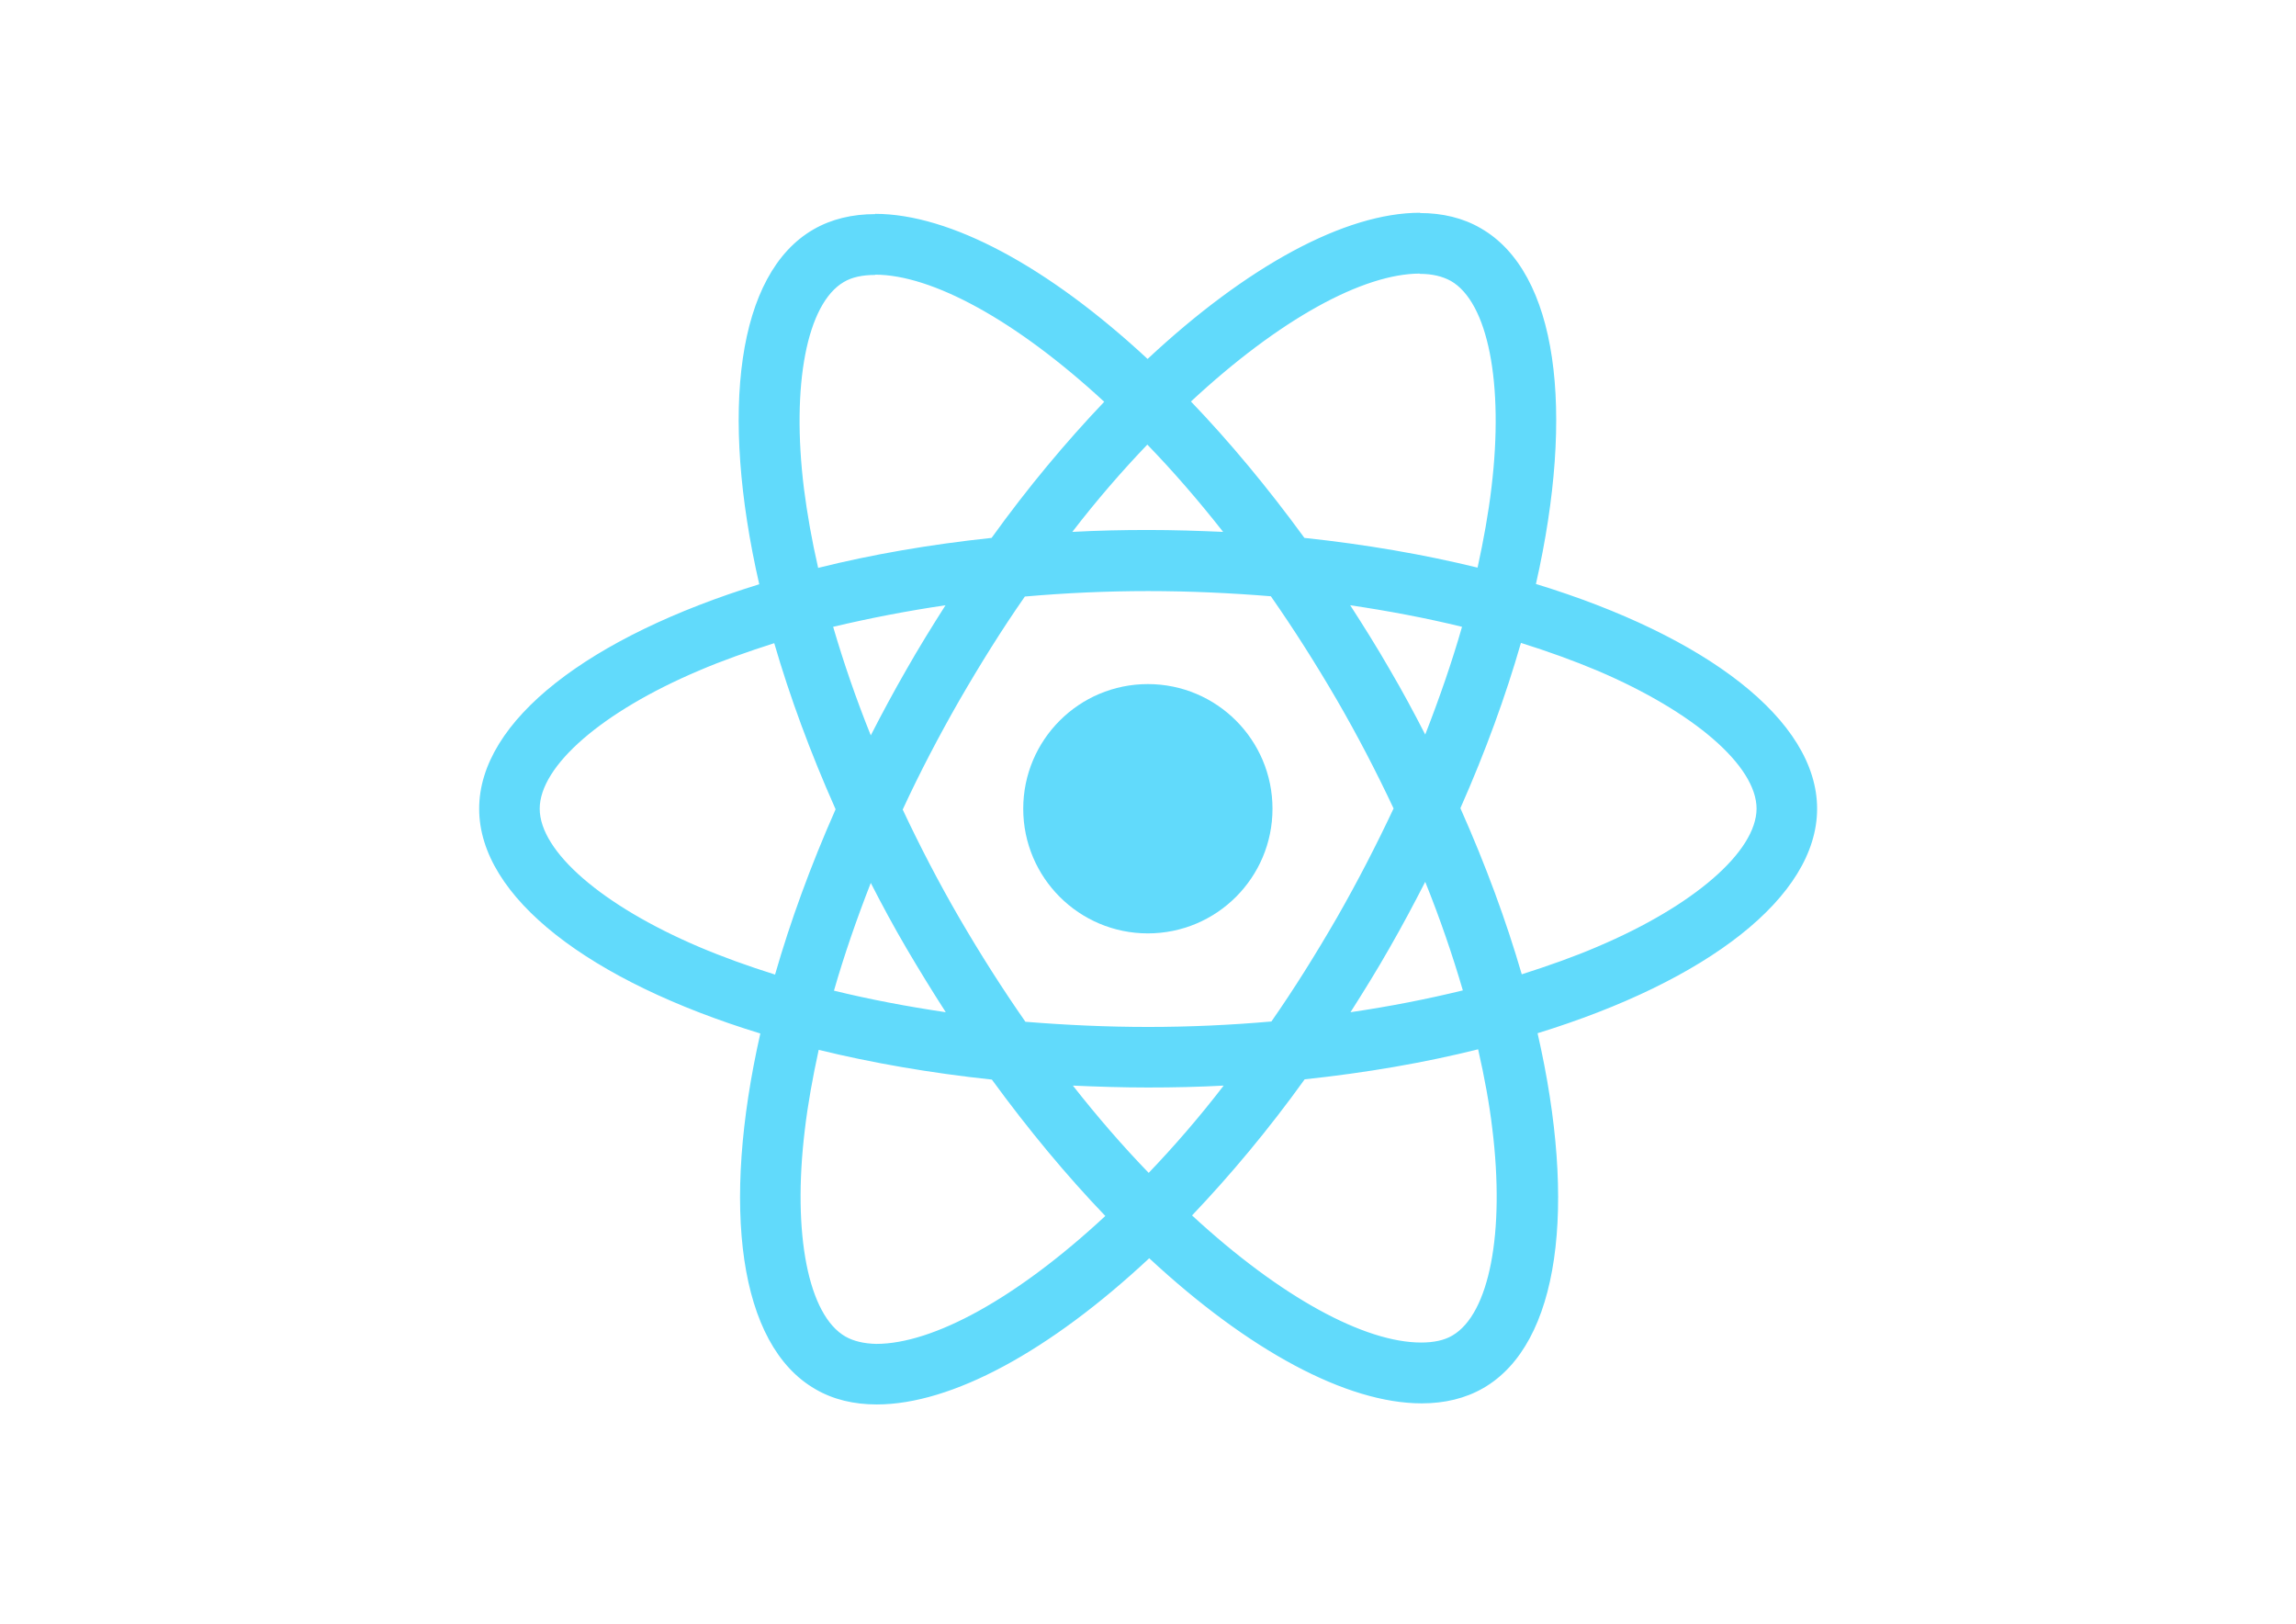
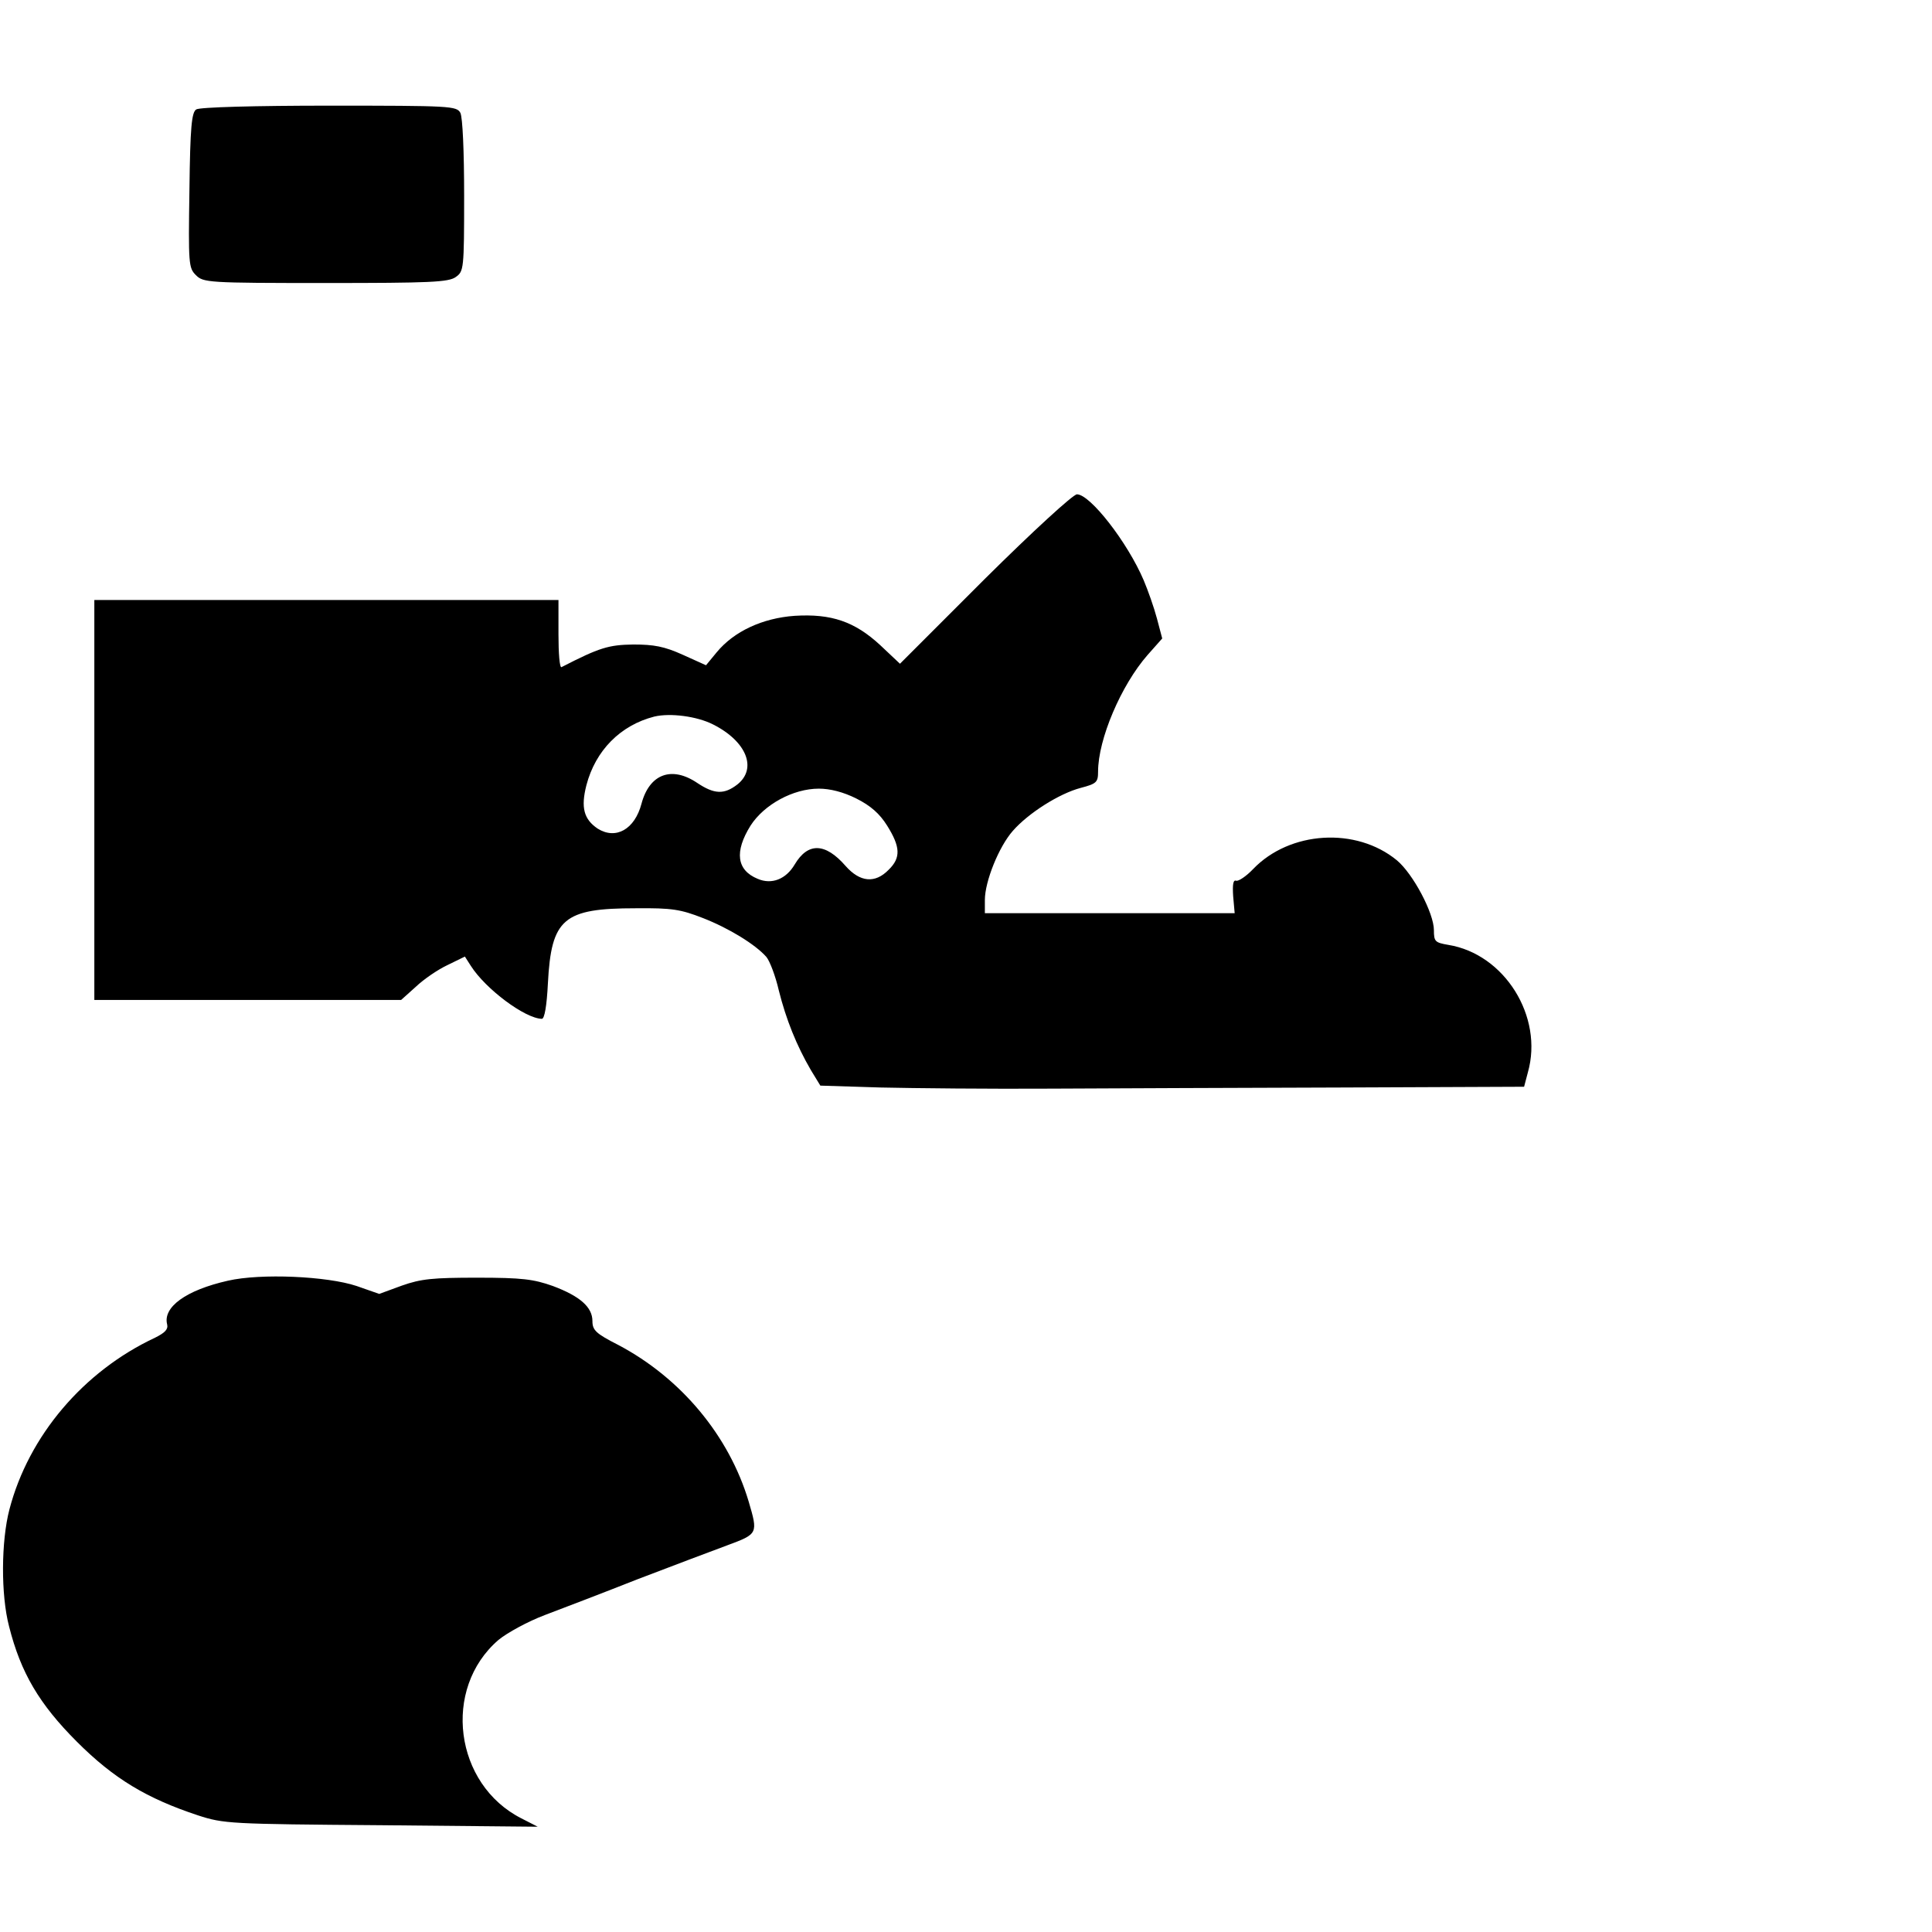
- <svg xmlns="http://www.w3.org/2000/svg" viewBox="0 0 841.9 595.3">
-   <g fill="#61DAFB">
-     <path d="M666.3 296.5c0-32.5-40.7-63.3-103.1-82.4 14.4-63.6 8-114.2-20.2-130.4-6.5-3.8-14.1-5.6-22.4-5.6v22.3c4.6 0 8.3.9 11.4 2.6 13.6 7.8 19.5 37.5 14.9 75.7-1.1 9.4-2.9 19.3-5.1 29.4-19.6-4.8-41-8.5-63.5-10.9-13.5-18.5-27.5-35.3-41.6-50 32.6-30.3 63.2-46.9 84-46.9V78c-27.5 0-63.5 19.6-99.9 53.6-36.4-33.8-72.4-53.2-99.9-53.2v22.3c20.7 0 51.4 16.5 84 46.6-14 14.7-28 31.4-41.3 49.9-22.6 2.4-44 6.1-63.6 11-2.3-10-4-19.7-5.2-29-4.7-38.2 1.1-67.9 14.6-75.8 3-1.8 6.9-2.6 11.5-2.6V78.5c-8.4 0-16 1.8-22.6 5.6-28.1 16.2-34.4 66.7-19.9 130.1-62.2 19.2-102.7 49.9-102.7 82.3 0 32.5 40.7 63.3 103.1 82.4-14.4 63.6-8 114.2 20.2 130.4 6.5 3.8 14.1 5.6 22.5 5.6 27.5 0 63.5-19.6 99.9-53.6 36.4 33.8 72.4 53.2 99.9 53.2 8.4 0 16-1.8 22.6-5.6 28.1-16.2 34.4-66.7 19.9-130.1 62-19.1 102.5-49.9 102.5-82.3zm-130.2-66.7c-3.7 12.9-8.3 26.2-13.5 39.5-4.1-8-8.4-16-13.1-24-4.6-8-9.5-15.8-14.4-23.4 14.2 2.1 27.9 4.7 41 7.9zm-45.8 106.5c-7.8 13.5-15.8 26.3-24.1 38.2-14.9 1.3-30 2-45.2 2-15.1 0-30.2-.7-45-1.9-8.3-11.9-16.4-24.6-24.2-38-7.6-13.1-14.5-26.4-20.8-39.8 6.2-13.4 13.2-26.8 20.7-39.9 7.8-13.5 15.8-26.3 24.1-38.2 14.9-1.3 30-2 45.2-2 15.1 0 30.2.7 45 1.9 8.3 11.9 16.4 24.6 24.2 38 7.6 13.1 14.5 26.4 20.8 39.8-6.3 13.4-13.2 26.8-20.7 39.9zm32.3-13c5.4 13.4 10 26.8 13.8 39.8-13.1 3.2-26.9 5.9-41.2 8 4.9-7.7 9.8-15.6 14.4-23.7 4.6-8 8.9-16.1 13-24.1zM421.2 430c-9.3-9.6-18.6-20.3-27.8-32 9 .4 18.2.7 27.5.7 9.4 0 18.7-.2 27.8-.7-9 11.7-18.3 22.4-27.5 32zm-74.4-58.9c-14.2-2.1-27.9-4.7-41-7.9 3.7-12.9 8.3-26.2 13.5-39.5 4.1 8 8.4 16 13.1 24 4.7 8 9.5 15.8 14.4 23.4zM420.7 163c9.3 9.6 18.6 20.3 27.8 32-9-.4-18.2-.7-27.5-.7-9.4 0-18.7.2-27.8.7 9-11.7 18.3-22.4 27.5-32zm-74 58.9c-4.9 7.7-9.8 15.6-14.4 23.7-4.6 8-8.9 16-13 24-5.4-13.4-10-26.8-13.8-39.8 13.1-3.1 26.9-5.8 41.2-7.9zm-90.5 125.2c-35.4-15.1-58.3-34.9-58.3-50.6 0-15.7 22.9-35.6 58.3-50.6 8.6-3.7 18-7 27.7-10.1 5.7 19.6 13.2 40 22.5 60.9-9.2 20.8-16.6 41.1-22.2 60.6-9.9-3.1-19.3-6.5-28-10.2zM310 490c-13.6-7.8-19.5-37.5-14.9-75.7 1.1-9.4 2.9-19.3 5.1-29.4 19.6 4.8 41 8.5 63.5 10.9 13.5 18.5 27.5 35.3 41.6 50-32.6 30.3-63.2 46.9-84 46.9-4.5-.1-8.3-1-11.3-2.7zm237.2-76.2c4.7 38.2-1.1 67.9-14.6 75.8-3 1.8-6.9 2.6-11.5 2.6-20.7 0-51.4-16.5-84-46.6 14-14.7 28-31.4 41.3-49.9 22.6-2.4 44-6.1 63.6-11 2.3 10.1 4.1 19.8 5.2 29.1zm38.5-66.7c-8.6 3.7-18 7-27.7 10.1-5.7-19.6-13.2-40-22.5-60.9 9.2-20.8 16.6-41.1 22.2-60.6 9.9 3.1 19.3 6.5 28.1 10.2 35.4 15.1 58.3 34.9 58.3 50.6-.1 15.7-23 35.6-58.4 50.6zM320.8 78.4z" />
-     <circle cx="420.9" cy="296.5" r="45.7" />
-     <path d="M520.5 78.1z" />
+ <svg xmlns="http://www.w3.org/2000/svg" version="1.0" width="512pt" height="512pt" viewBox="0 0 512 512" preserveAspectRatio="xMidYMid meet">
+   <g transform="translate(0,512) scale(0.1,-0.1)" fill="#000000" stroke="none">
+     <path d="M520 4830 c-12 -8 -16 -45 -18 -214 -3 -196 -2 -206 17 -225 20 -20 31 -21 344 -21 276 0 326 2 345 16 21 15 22 20 22 215 0 119 -4 208 -10 220 -10 18 -25 19 -348 19 -194 0 -343 -4 -352 -10z" />
+     <path d="M2610 3586 l-225 -225 -52 49 c-68 63 -130 84 -227 78 -85 -6 -161 -41 -207 -97 l-28 -34 -62 28 c-49 22 -76 27 -131 27 -65 -1 -89 -8 -190 -60 -5 -2 -8 37 -8 87 l0 91 -615 0 -615 0 0 -530 0 -530 406 0 407 0 39 35 c21 20 59 46 85 58 l45 22 16 -25 c39 -61 143 -139 188 -140 7 0 13 34 16 94 9 172 41 199 233 199 96 1 119 -3 178 -26 69 -27 139 -70 168 -103 9 -11 24 -50 33 -89 19 -76 47 -146 85 -211 l25 -41 160 -5 c89 -2 292 -4 451 -3 160 1 507 2 772 3 l482 2 10 38 c42 148 -62 314 -211 338 -35 6 -38 9 -38 39 0 45 -55 149 -98 185 -108 89 -284 78 -381 -23 -18 -19 -39 -33 -45 -31 -8 3 -10 -10 -8 -41 l4 -45 -331 0 -331 0 0 35 c0 49 37 141 74 183 41 47 123 99 180 114 42 11 46 15 46 43 0 86 61 229 131 309 l39 44 -14 53 c-8 30 -24 75 -35 101 -43 101 -142 228 -177 228 -10 0 -116 -97 -244 -224z m-720 -386 c89 -45 117 -117 64 -159 -35 -27 -61 -26 -106 4 -68 46 -127 24 -148 -55 -18 -68 -68 -96 -116 -66 -37 25 -45 56 -30 115 24 92 90 159 180 182 42 10 113 1 156 -21z m379 -196 c38 -19 62 -40 82 -72 35 -56 37 -85 4 -117 -36 -37 -76 -33 -114 10 -54 62 -100 63 -135 4 -23 -39 -61 -54 -98 -38 -56 23 -62 72 -19 141 36 56 113 98 181 98 30 0 65 -9 99 -26z" />
+     <path d="M604 1726 c-111 -25 -173 -70 -161 -116 3 -13 -6 -22 -32 -35 -190 -89 -335 -260 -386 -455 -22 -84 -23 -226 -1 -310 31 -123 80 -206 180 -306 98 -98 185 -150 321 -195 68 -22 83 -23 485 -26 l415 -4 -43 22 c-178 90 -211 344 -61 473 23 19 78 49 123 66 45 17 155 59 246 95 91 35 198 75 238 90 81 30 81 31 56 116 -52 174 -179 327 -346 415 -59 30 -68 39 -68 63 0 37 -33 66 -105 93 -51 18 -81 22 -200 22 -118 0 -149 -3 -200 -21 l-60 -22 -60 21 c-78 26 -254 34 -341 14z" />
  </g>
</svg>
